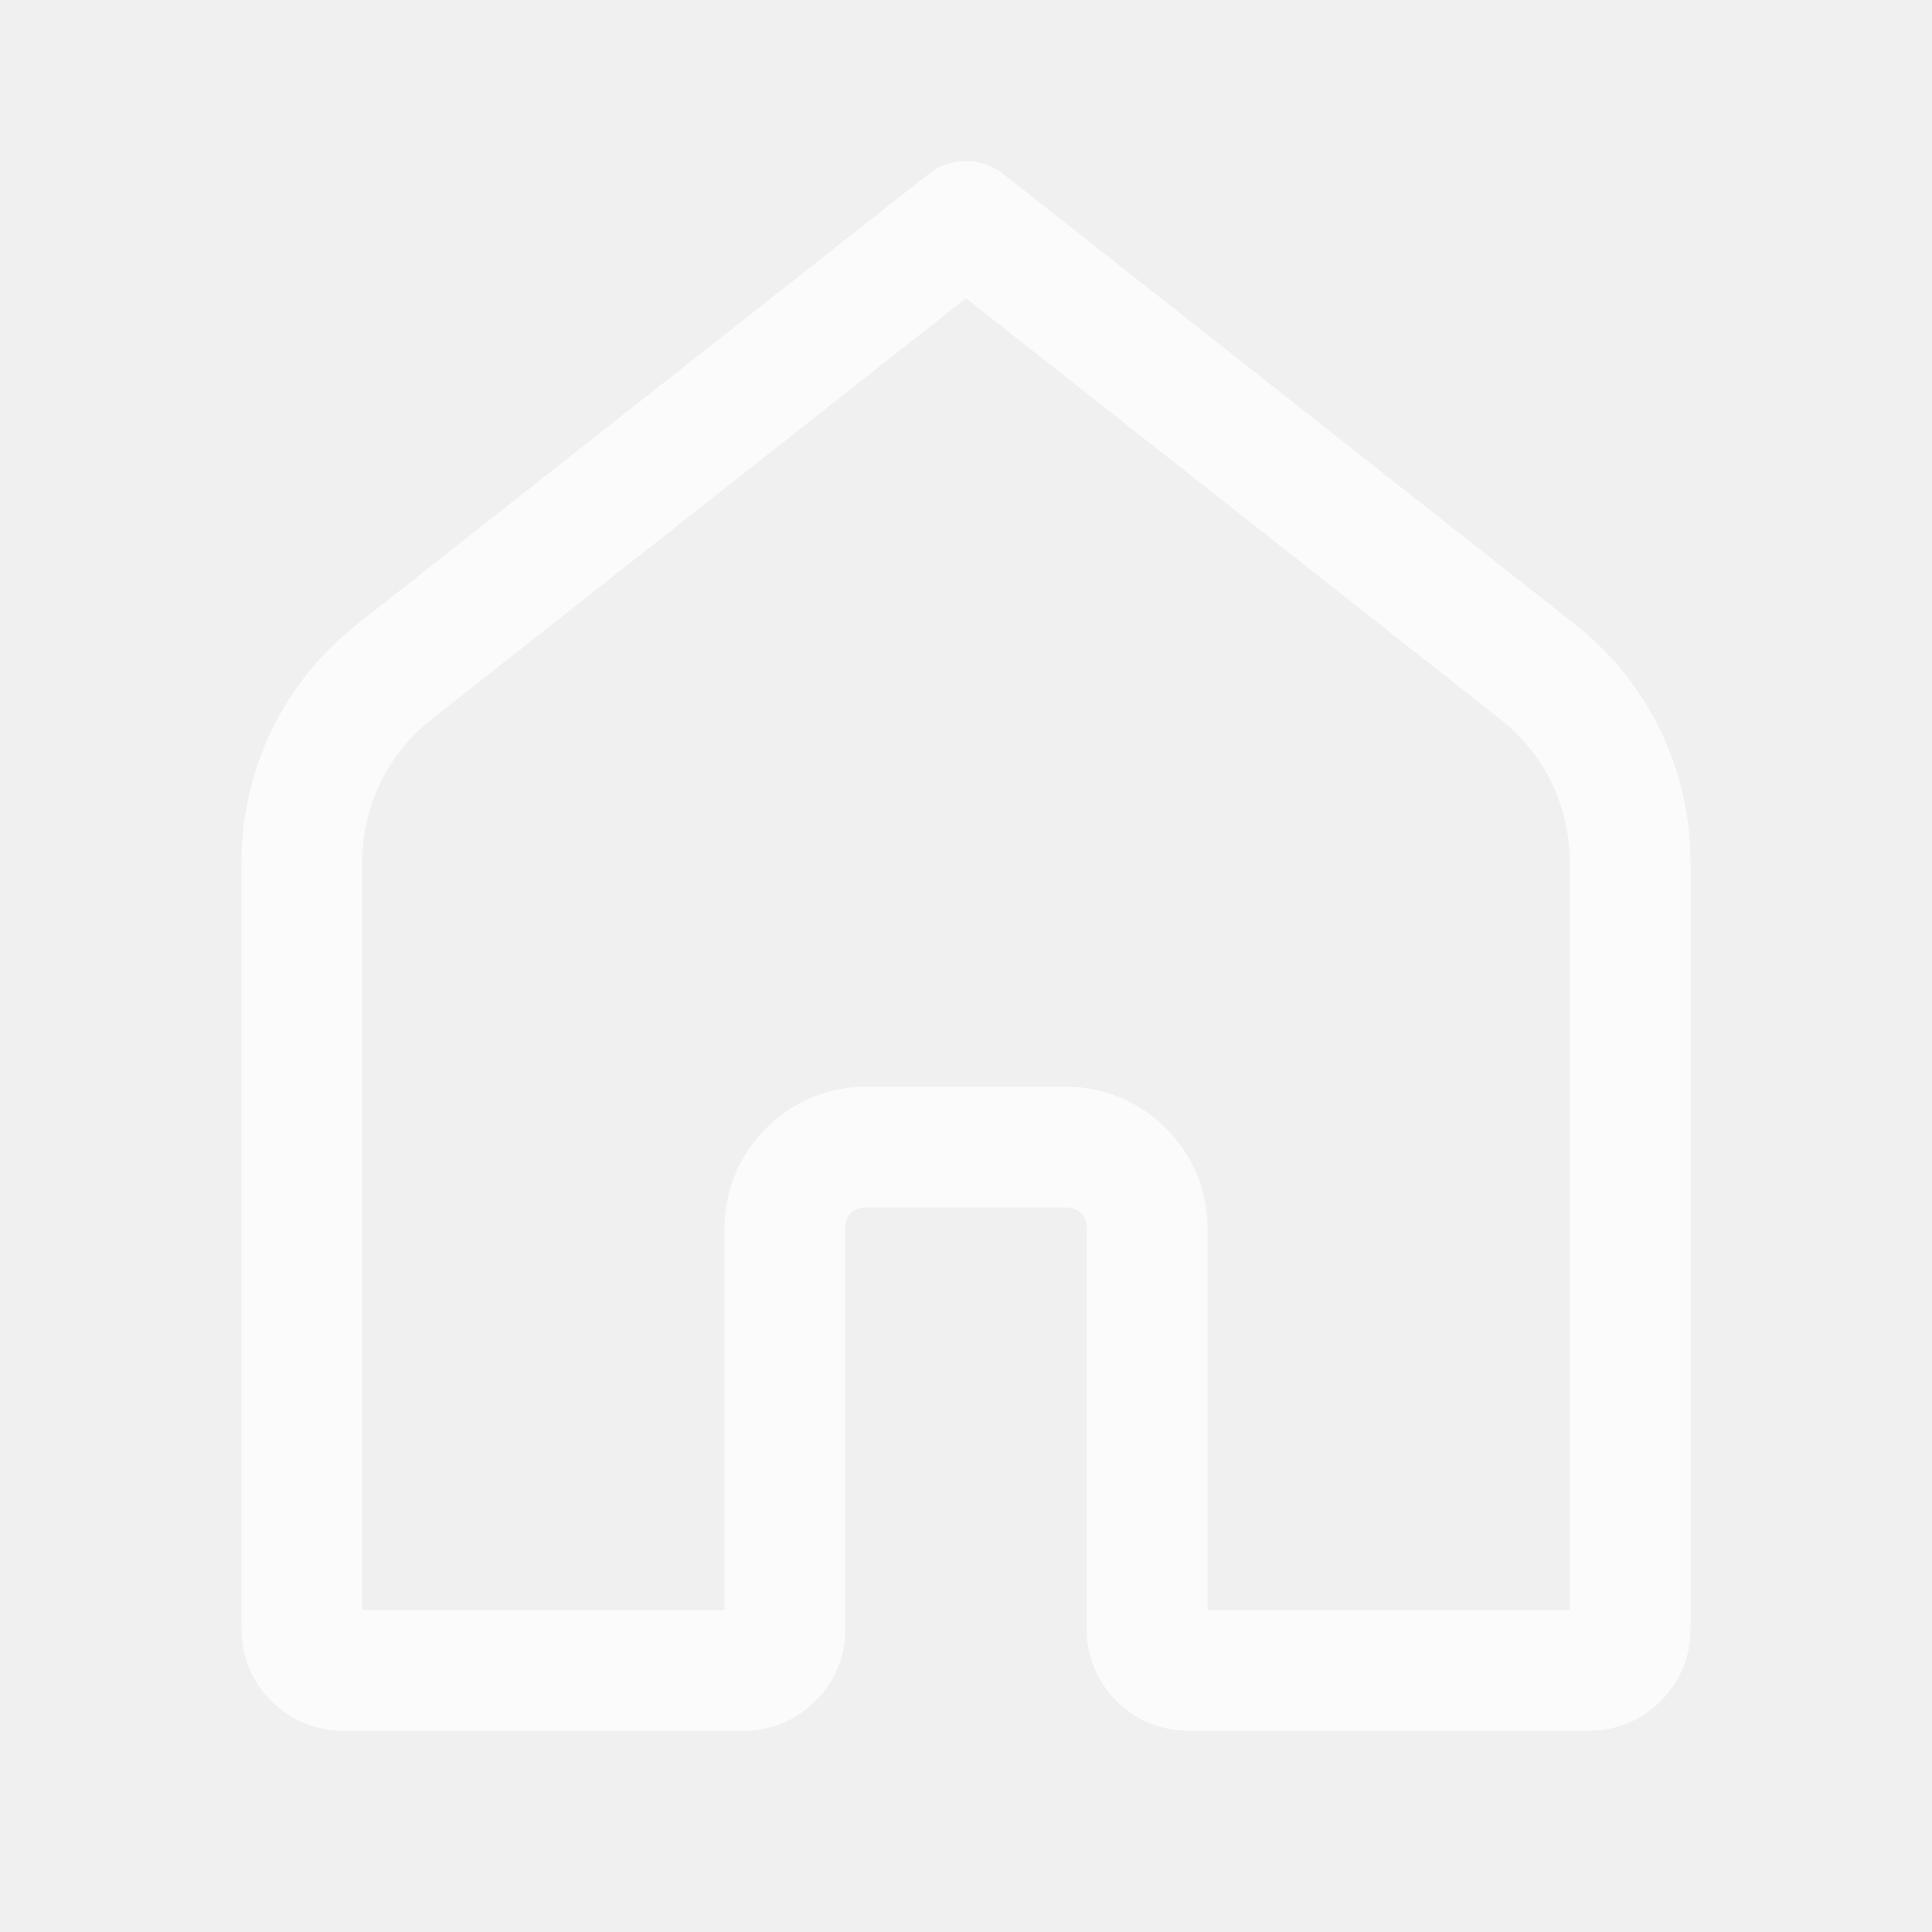
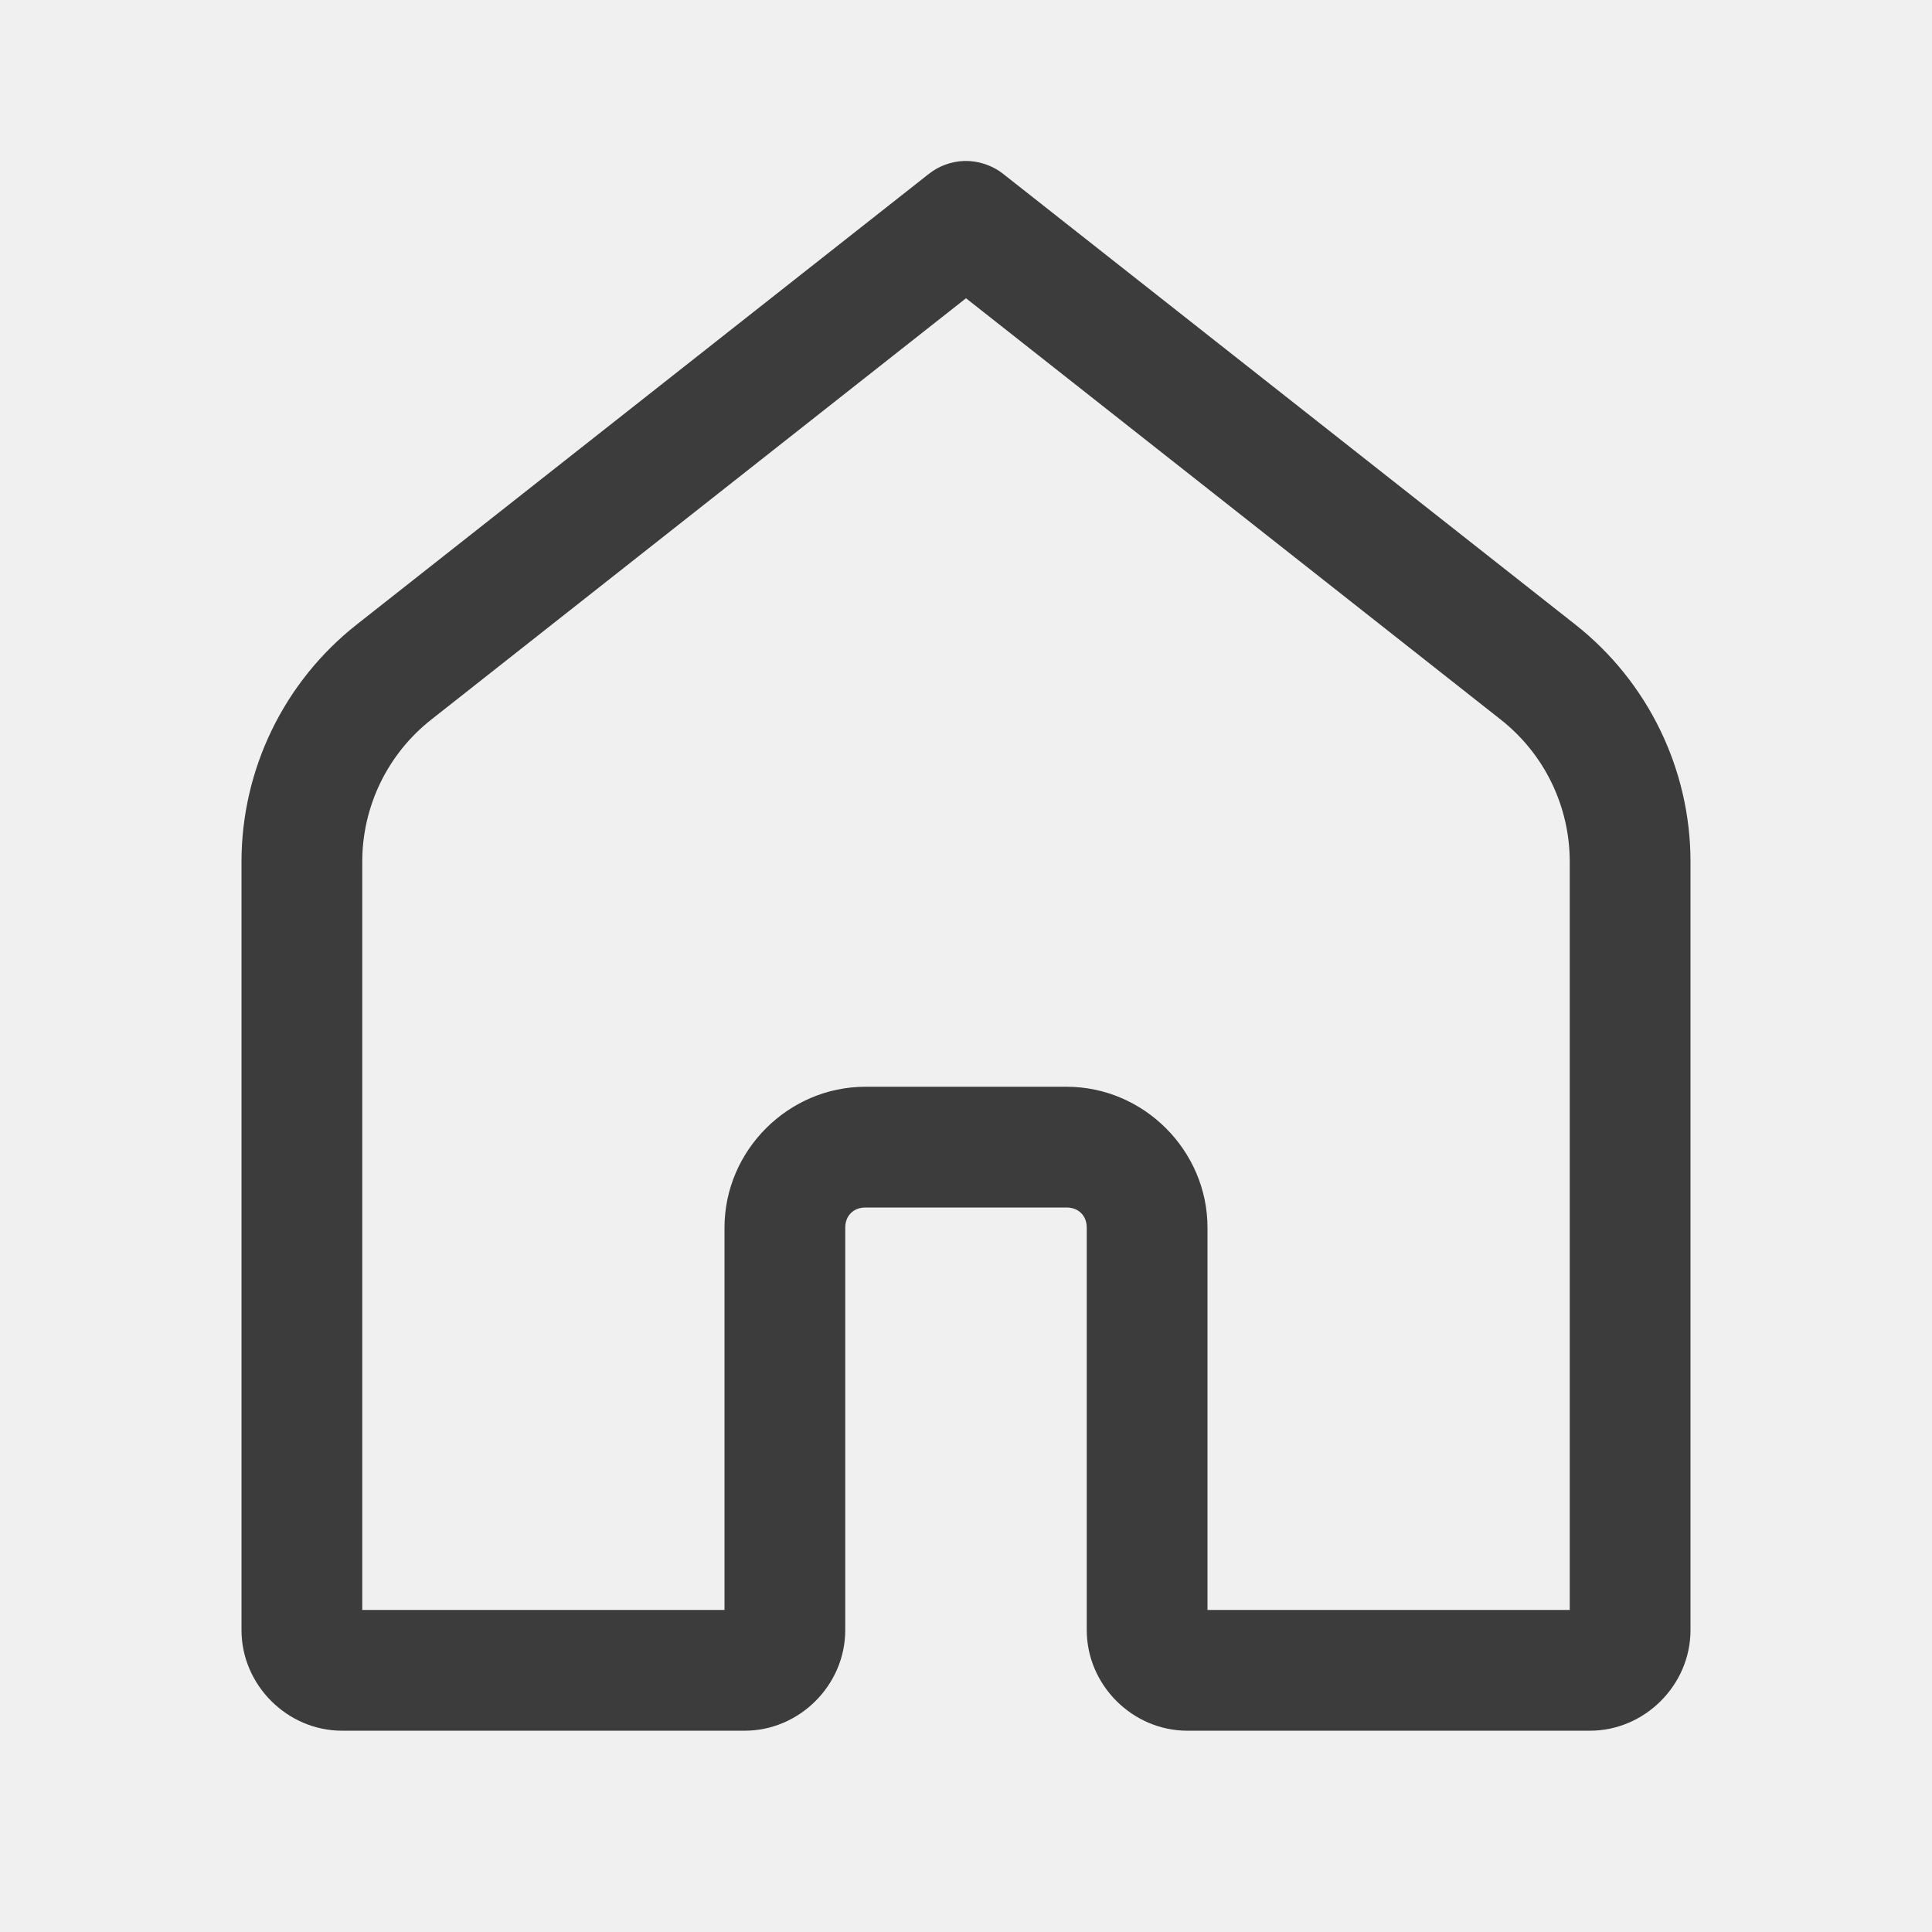
<svg xmlns="http://www.w3.org/2000/svg" width="16" height="16" viewBox="0 0 16 16" fill="none">
-   <path d="M7.984 1.333C7.877 1.337 7.774 1.375 7.691 1.441L2.953 5.173C2.352 5.647 2     6.371 2 7.137V13.5C2 13.955 2.379 14.333 2.833 14.333H6.167C6.621 14.333 7 13.955 7     13.5V10.167C7 10.068 7.068 10 7.167 10H8.833C8.932 10 9 10.068 9     10.167V13.5C9 13.955 9.379 14.333 9.833 14.333H13.167C13.621 14.333 14 13.955 14     13.5V7.137C14 6.371 13.648 5.647 13.047 5.173L8.309 1.441C8.217 1.368 8.101 1.33     7.984 1.333ZM8 2.47L12.428 5.959C12.79 6.244 13 6.677 13     7.137V13.333H10V10.167C10 9.528 9.472 9 8.833 9H7.167C6.528     9 6 9.528 6 10.167V13.333H3V7.137C3 6.677 3.21 6.244 3.572 5.959L8 2.47Z" fill="white" fill-opacity="0.75" />
+   <path d="M7.984 1.333C7.877 1.337 7.774 1.375 7.691 1.441L2.953 5.173C2.352 5.647 2     6.371 2 7.137V13.5C2 13.955 2.379 14.333 2.833 14.333H6.167C6.621 14.333 7 13.955 7     13.5V10.167C7 10.068 7.068 10 7.167 10H8.833C8.932 10 9 10.068 9     10.167V13.5C9 13.955 9.379 14.333 9.833 14.333H13.167C13.621 14.333 14 13.955 14     13.5V7.137C14 6.371 13.648 5.647 13.047 5.173L8.309 1.441C8.217 1.368 8.101 1.33     7.984 1.333ZM8 2.47L12.428 5.959C12.79 6.244 13 6.677 13     7.137V13.333H10V10.167C10 9.528 9.472 9 8.833 9H7.167C6.528     9 6 9.528 6 10.167V13.333H3V7.137C3 6.677 3.21 6.244 3.572 5.959L8 2.47Z" fill="black" fill-opacity="0.75" />
</svg>
